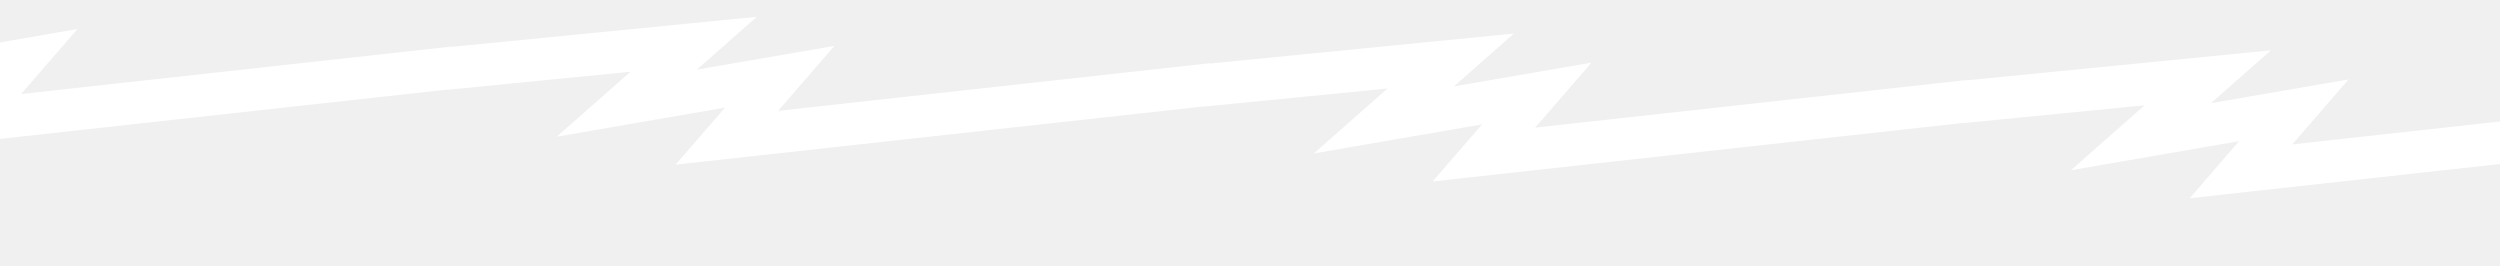
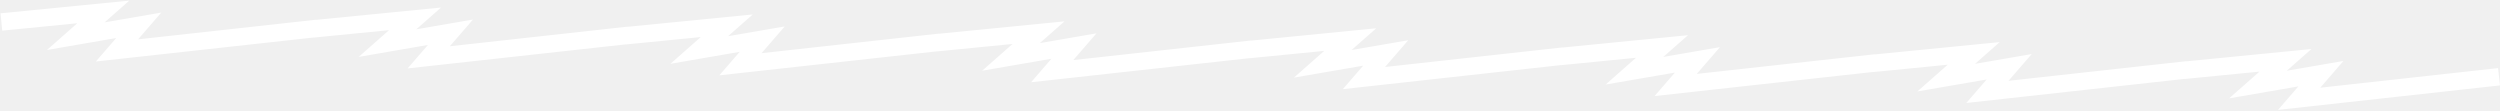
- <svg xmlns="http://www.w3.org/2000/svg" width="1440" height="153" viewBox="0 0 1440 153" fill="none">
-   <path d="M3315.94 118.601L3313.26 94.397L3064.58 121.819L3096.99 84.404L3017.74 98.078L3052.27 67.684L2877.23 84.932L2877.22 84.739L2628.53 112.161L2660.95 74.746L2581.69 88.419L2616.2 58.02L2441.16 75.269L2441.14 75.076L2192.46 102.498L2224.87 65.083L2145.62 78.756L2180.15 48.362L2005.12 65.585L2005.07 65.413L1756.41 92.84L1788.83 55.425L1709.57 69.098L1744.08 38.699L1569.04 55.921L1569.02 55.754L1320.34 83.176L1352.75 45.762L1273.5 59.435L1308.01 29.009L1132.97 46.258L1132.95 46.091L884.265 73.513L916.679 36.098L837.428 49.772L871.963 19.351L696.924 36.6L696.907 36.407L448.218 63.855L480.632 26.44L401.381 40.113L435.89 9.688L260.85 26.937L260.833 26.744L12.149 54.165L44.564 16.751L-34.687 30.424L-0.183 0.025L-180.251 17.768L-177.873 41.994L-72.894 31.653L-115.334 69.06L-18.448 52.335L-46.917 85.17L258.195 51.548L258.201 51.658L363.18 41.316L320.713 78.718L417.599 61.993L389.156 94.834L694.242 61.206L694.274 61.321L799.227 50.974L756.786 88.381L853.672 71.656L825.198 104.518L1130.31 70.87L1130.32 70.979L1235.3 60.638L1192.86 98.044L1289.72 81.314L1261.27 114.181L1566.36 80.528L1566.39 80.642L1671.37 70.301L1628.91 107.703L1725.79 91.004L1697.34 123.844L2002.44 90.191L2002.44 90.3L2107.42 79.959L2064.98 117.366L2161.86 100.667L2133.39 133.503L2438.51 99.854L2438.51 99.99L2543.49 89.648L2501.03 127.024L2597.91 110.325L2569.46 143.166L2874.56 109.512L2874.58 109.653L2979.56 99.311L2937.1 136.687L3033.98 119.988L3005.51 152.824L3315.94 118.601Z" fill="white" />
+ <svg xmlns="http://www.w3.org/2000/svg" width="3497" height="154" viewBox="0 0 3497 154" fill="none">
+   <path d="M3496.94 119.47L3494.26 95.266L3245.58 122.688L3277.99 85.274L3198.74 98.947L3233.27 68.553L3058.23 85.801L3058.22 85.608L2809.53 113.03L2841.95 75.615L2762.7 89.288L2797.2 58.889L2622.16 76.138L2622.14 75.945L2373.46 103.367L2405.87 65.952L2326.62 79.625L2361.15 49.231L2186.12 66.454L2186.07 66.282L1937.41 93.709L1969.83 56.294L1890.57 69.967L1925.08 39.568L1750.04 56.79L1750.02 56.623L1501.34 84.045L1533.75 46.631L1454.5 60.304L1489.01 29.879L1313.97 47.127L1313.95 46.96L1065.27 74.382L1097.68 36.968L1018.43 50.641L1052.96 20.22L877.924 37.469L877.907 37.276L629.218 64.724L661.632 27.309L582.381 40.982L616.891 10.557L441.851 27.806L441.834 27.613L193.15 55.035L225.564 17.62L146.313 31.293L180.817 0.894L0.75 18.637L3.128 42.864L108.107 32.522L65.667 69.929L162.553 53.204L134.083 86.04L439.195 52.417L439.201 52.527L544.18 42.185L501.714 79.587L598.6 62.862L570.157 95.703L875.242 62.075L875.274 62.19L980.227 51.843L937.787 89.25L1034.67 72.525L1006.2 105.387L1311.32 71.739L1311.32 71.848L1416.3 61.507L1373.86 98.913L1470.72 82.183L1442.27 115.05L1747.36 81.397L1747.39 81.511L1852.37 71.17L1809.91 108.572L1906.79 91.873L1878.34 124.714L2183.44 91.06L2183.44 91.17L2288.42 80.828L2245.98 118.235L2342.86 101.536L2314.39 134.372L2619.51 100.723L2619.51 100.859L2724.49 90.517L2682.03 127.893L2778.91 111.194L2750.47 144.035L3055.56 110.381L3055.58 110.522L3160.56 100.181L3118.1 137.556L3214.98 120.857L3186.51 153.693L3496.94 119.47Z" fill="white" />
</svg>
